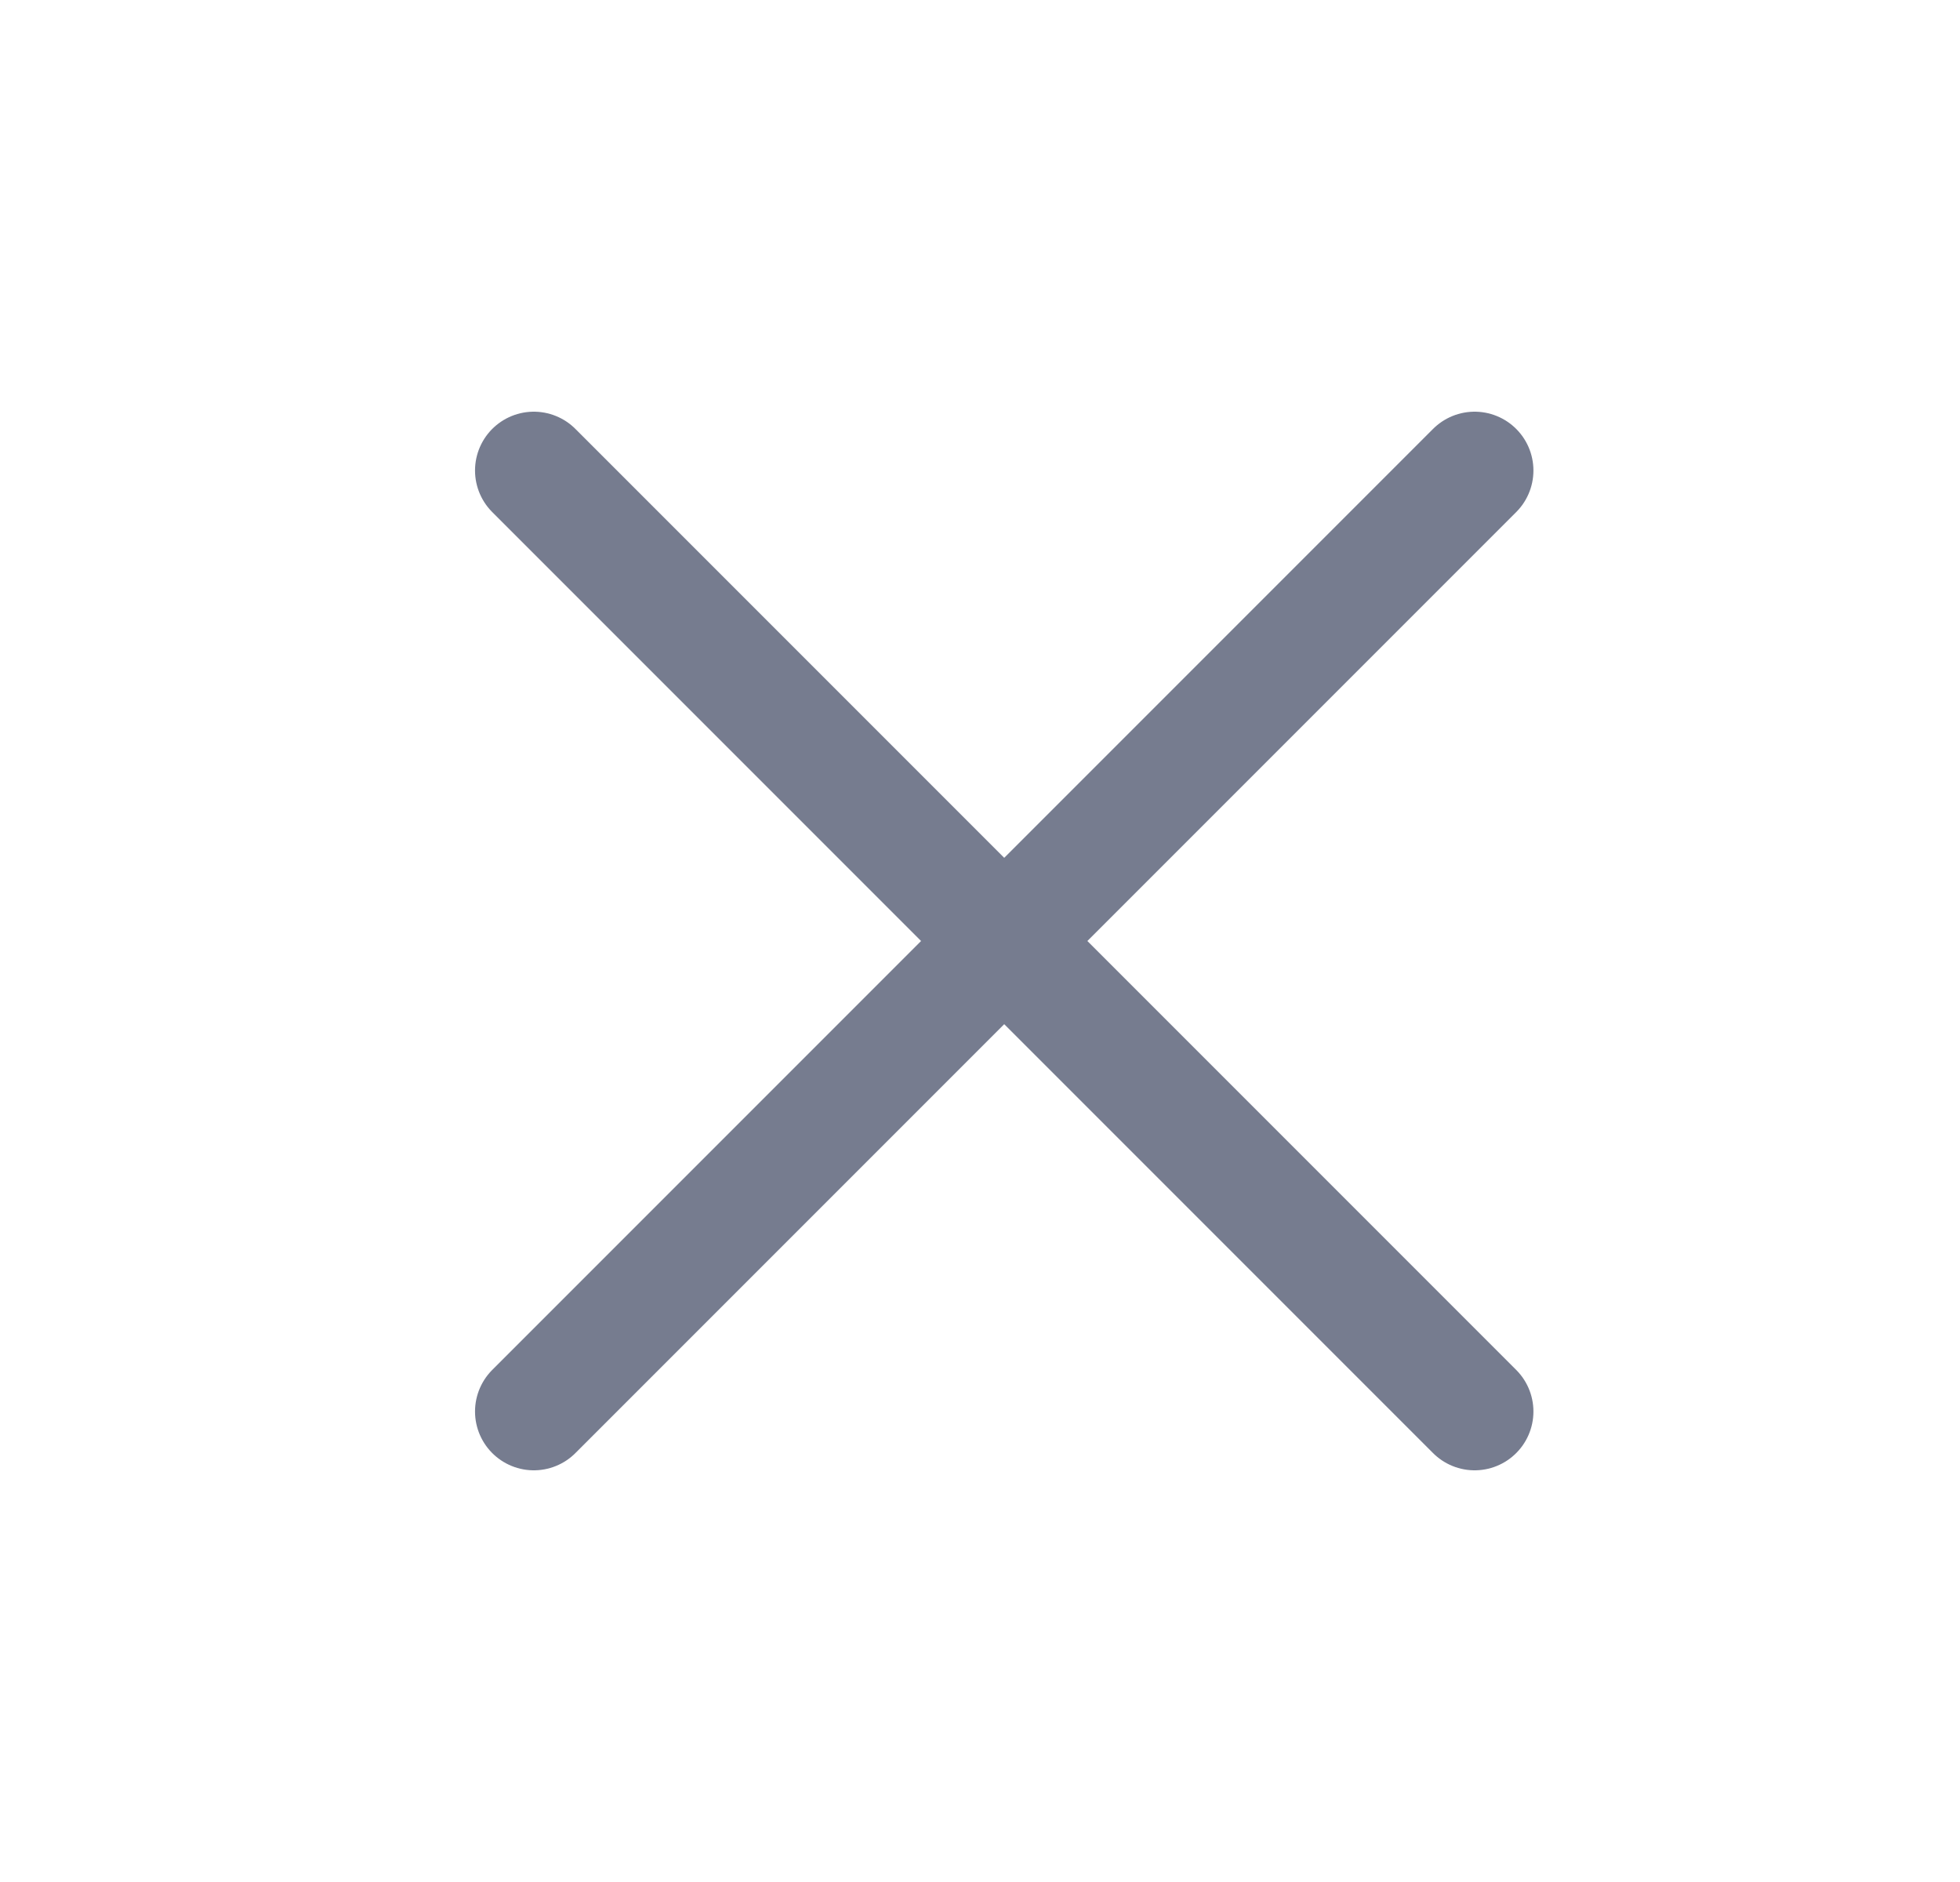
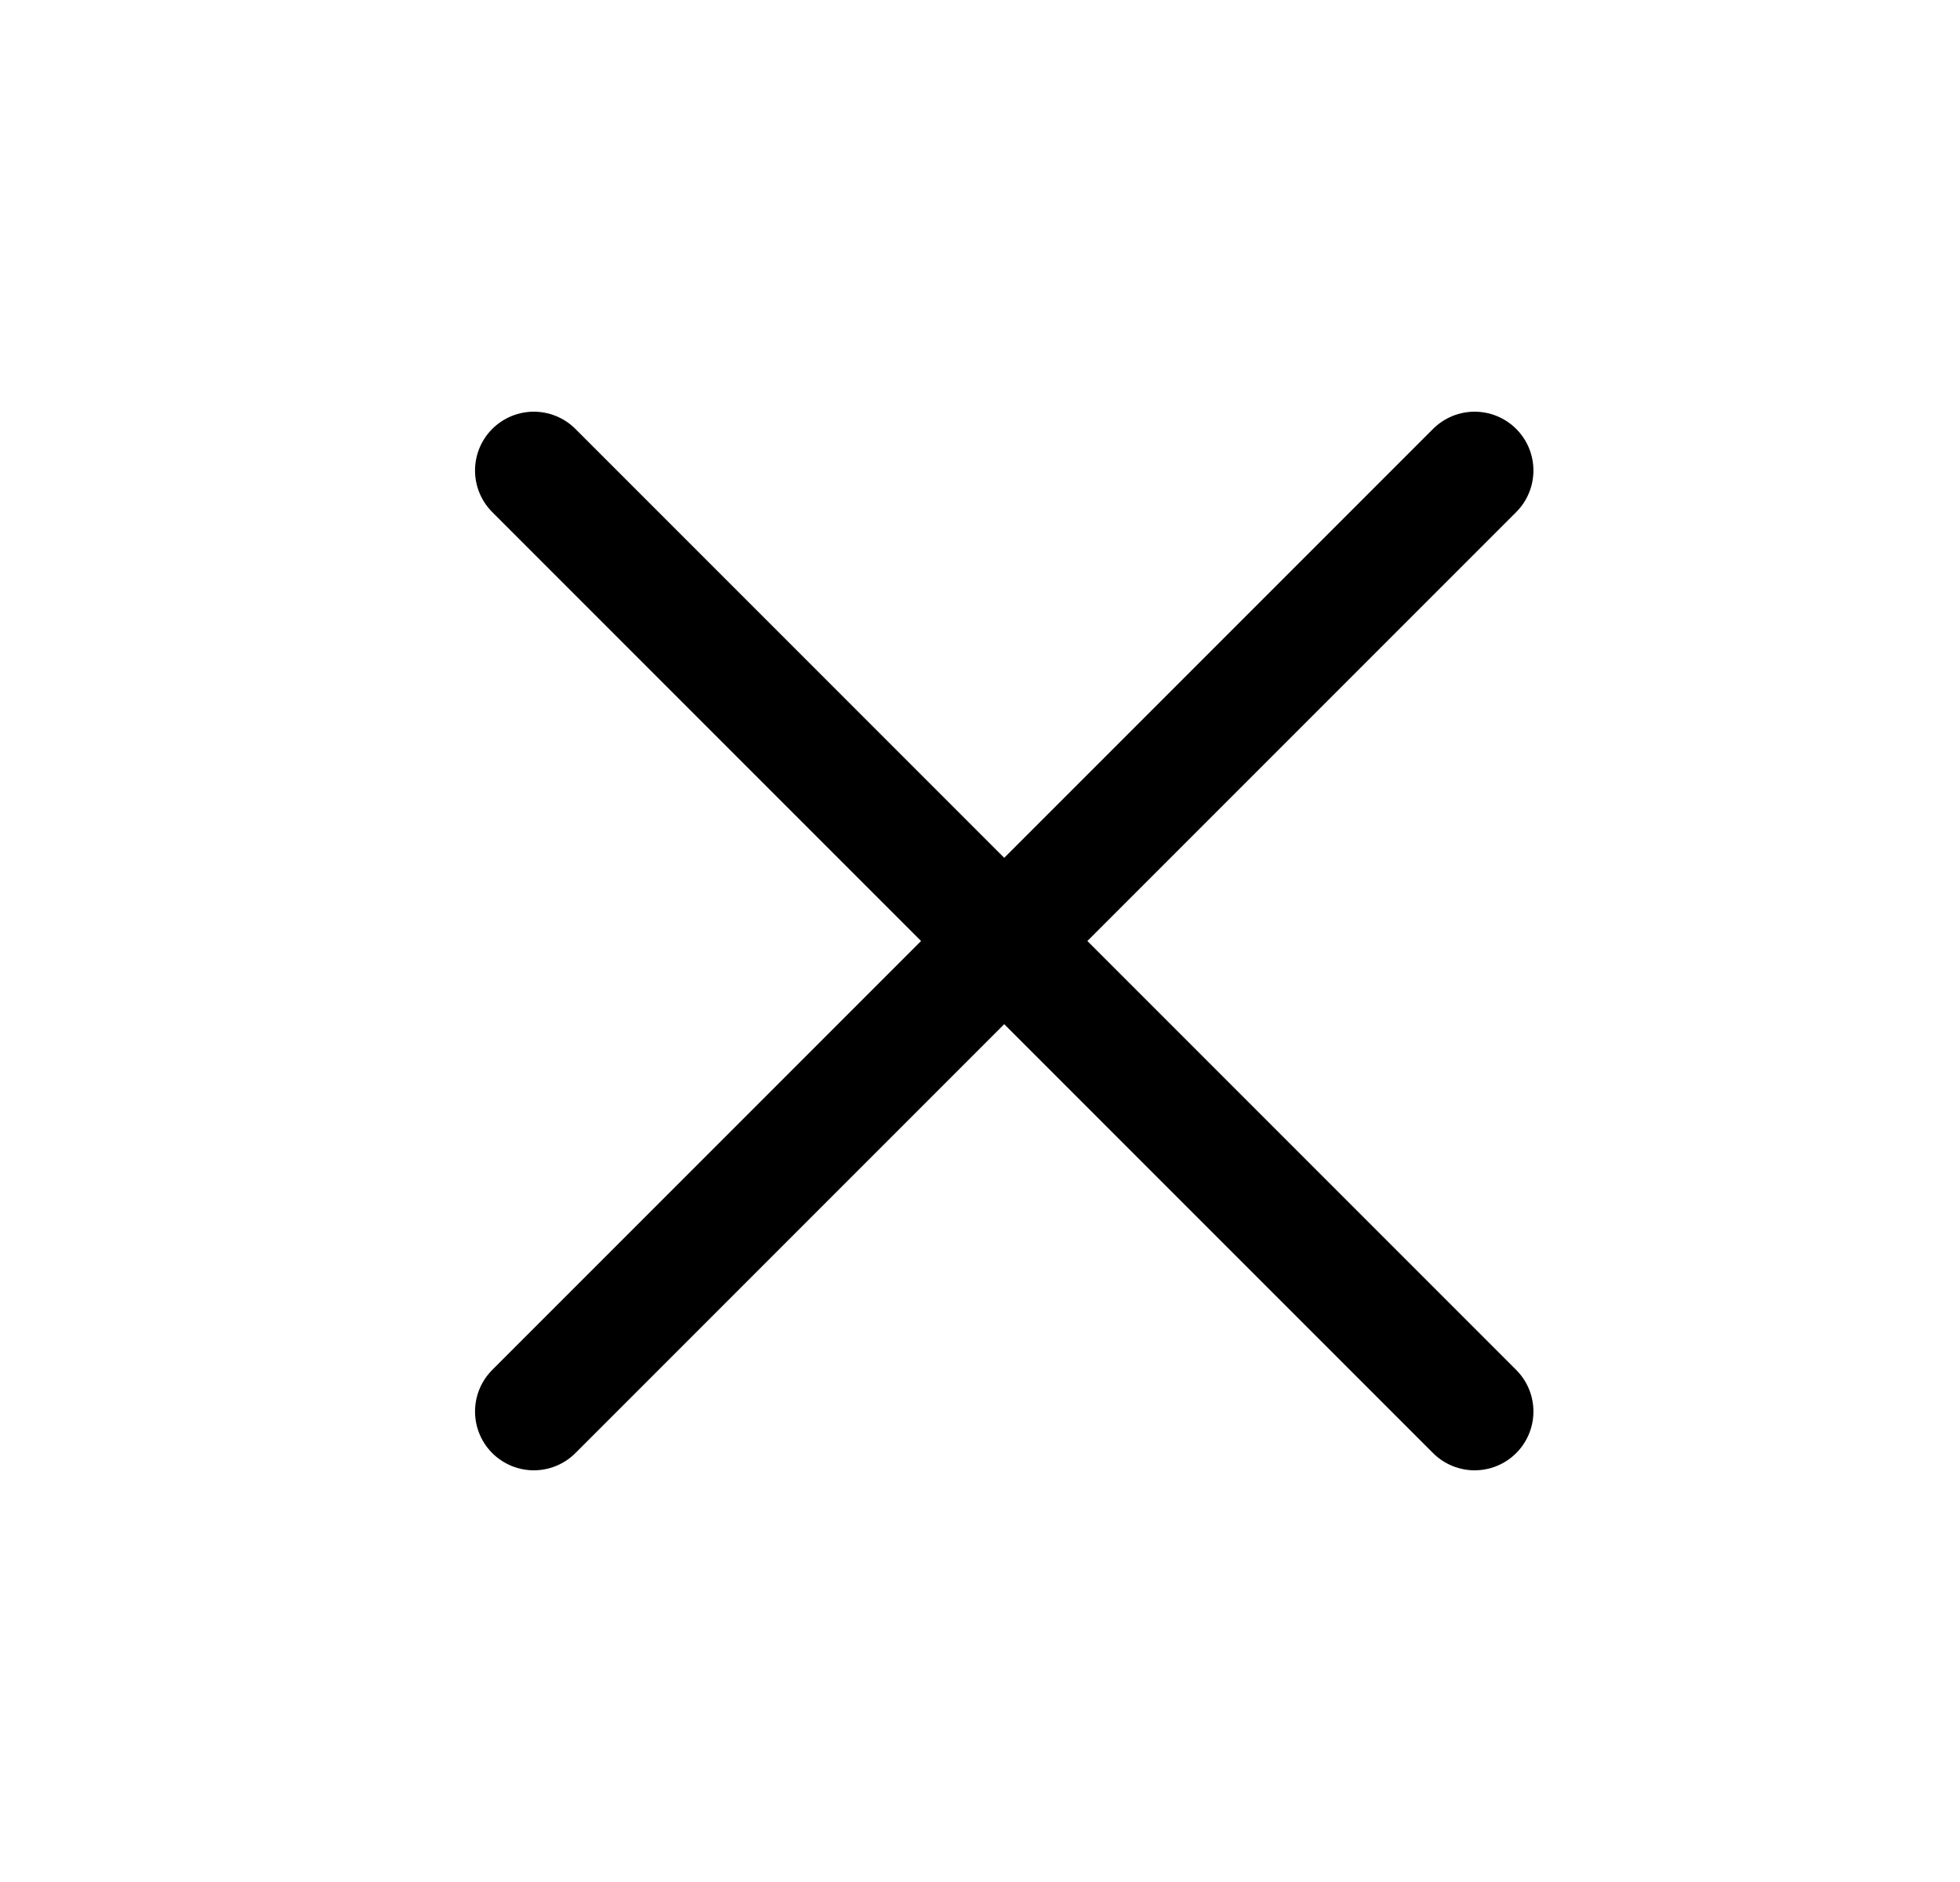
<svg xmlns="http://www.w3.org/2000/svg" width="25" height="24" viewBox="0 0 25 24" fill="none">
-   <path d="M18.809 6L6.809 18" stroke="#767C8F" stroke-width="1.5" stroke-linecap="round" stroke-linejoin="round" />
-   <path d="M6.809 6L18.809 18" stroke="#767C8F" stroke-width="1.5" stroke-linecap="round" stroke-linejoin="round" />
+   <path d="M18.809 6L6.809 18" stroke="currentColor" stroke-width="1.5" stroke-linecap="round" stroke-linejoin="round" />
+   <path d="M6.809 6L18.809 18" stroke="currentColor" stroke-width="1.5" stroke-linecap="round" stroke-linejoin="round" />
</svg>
